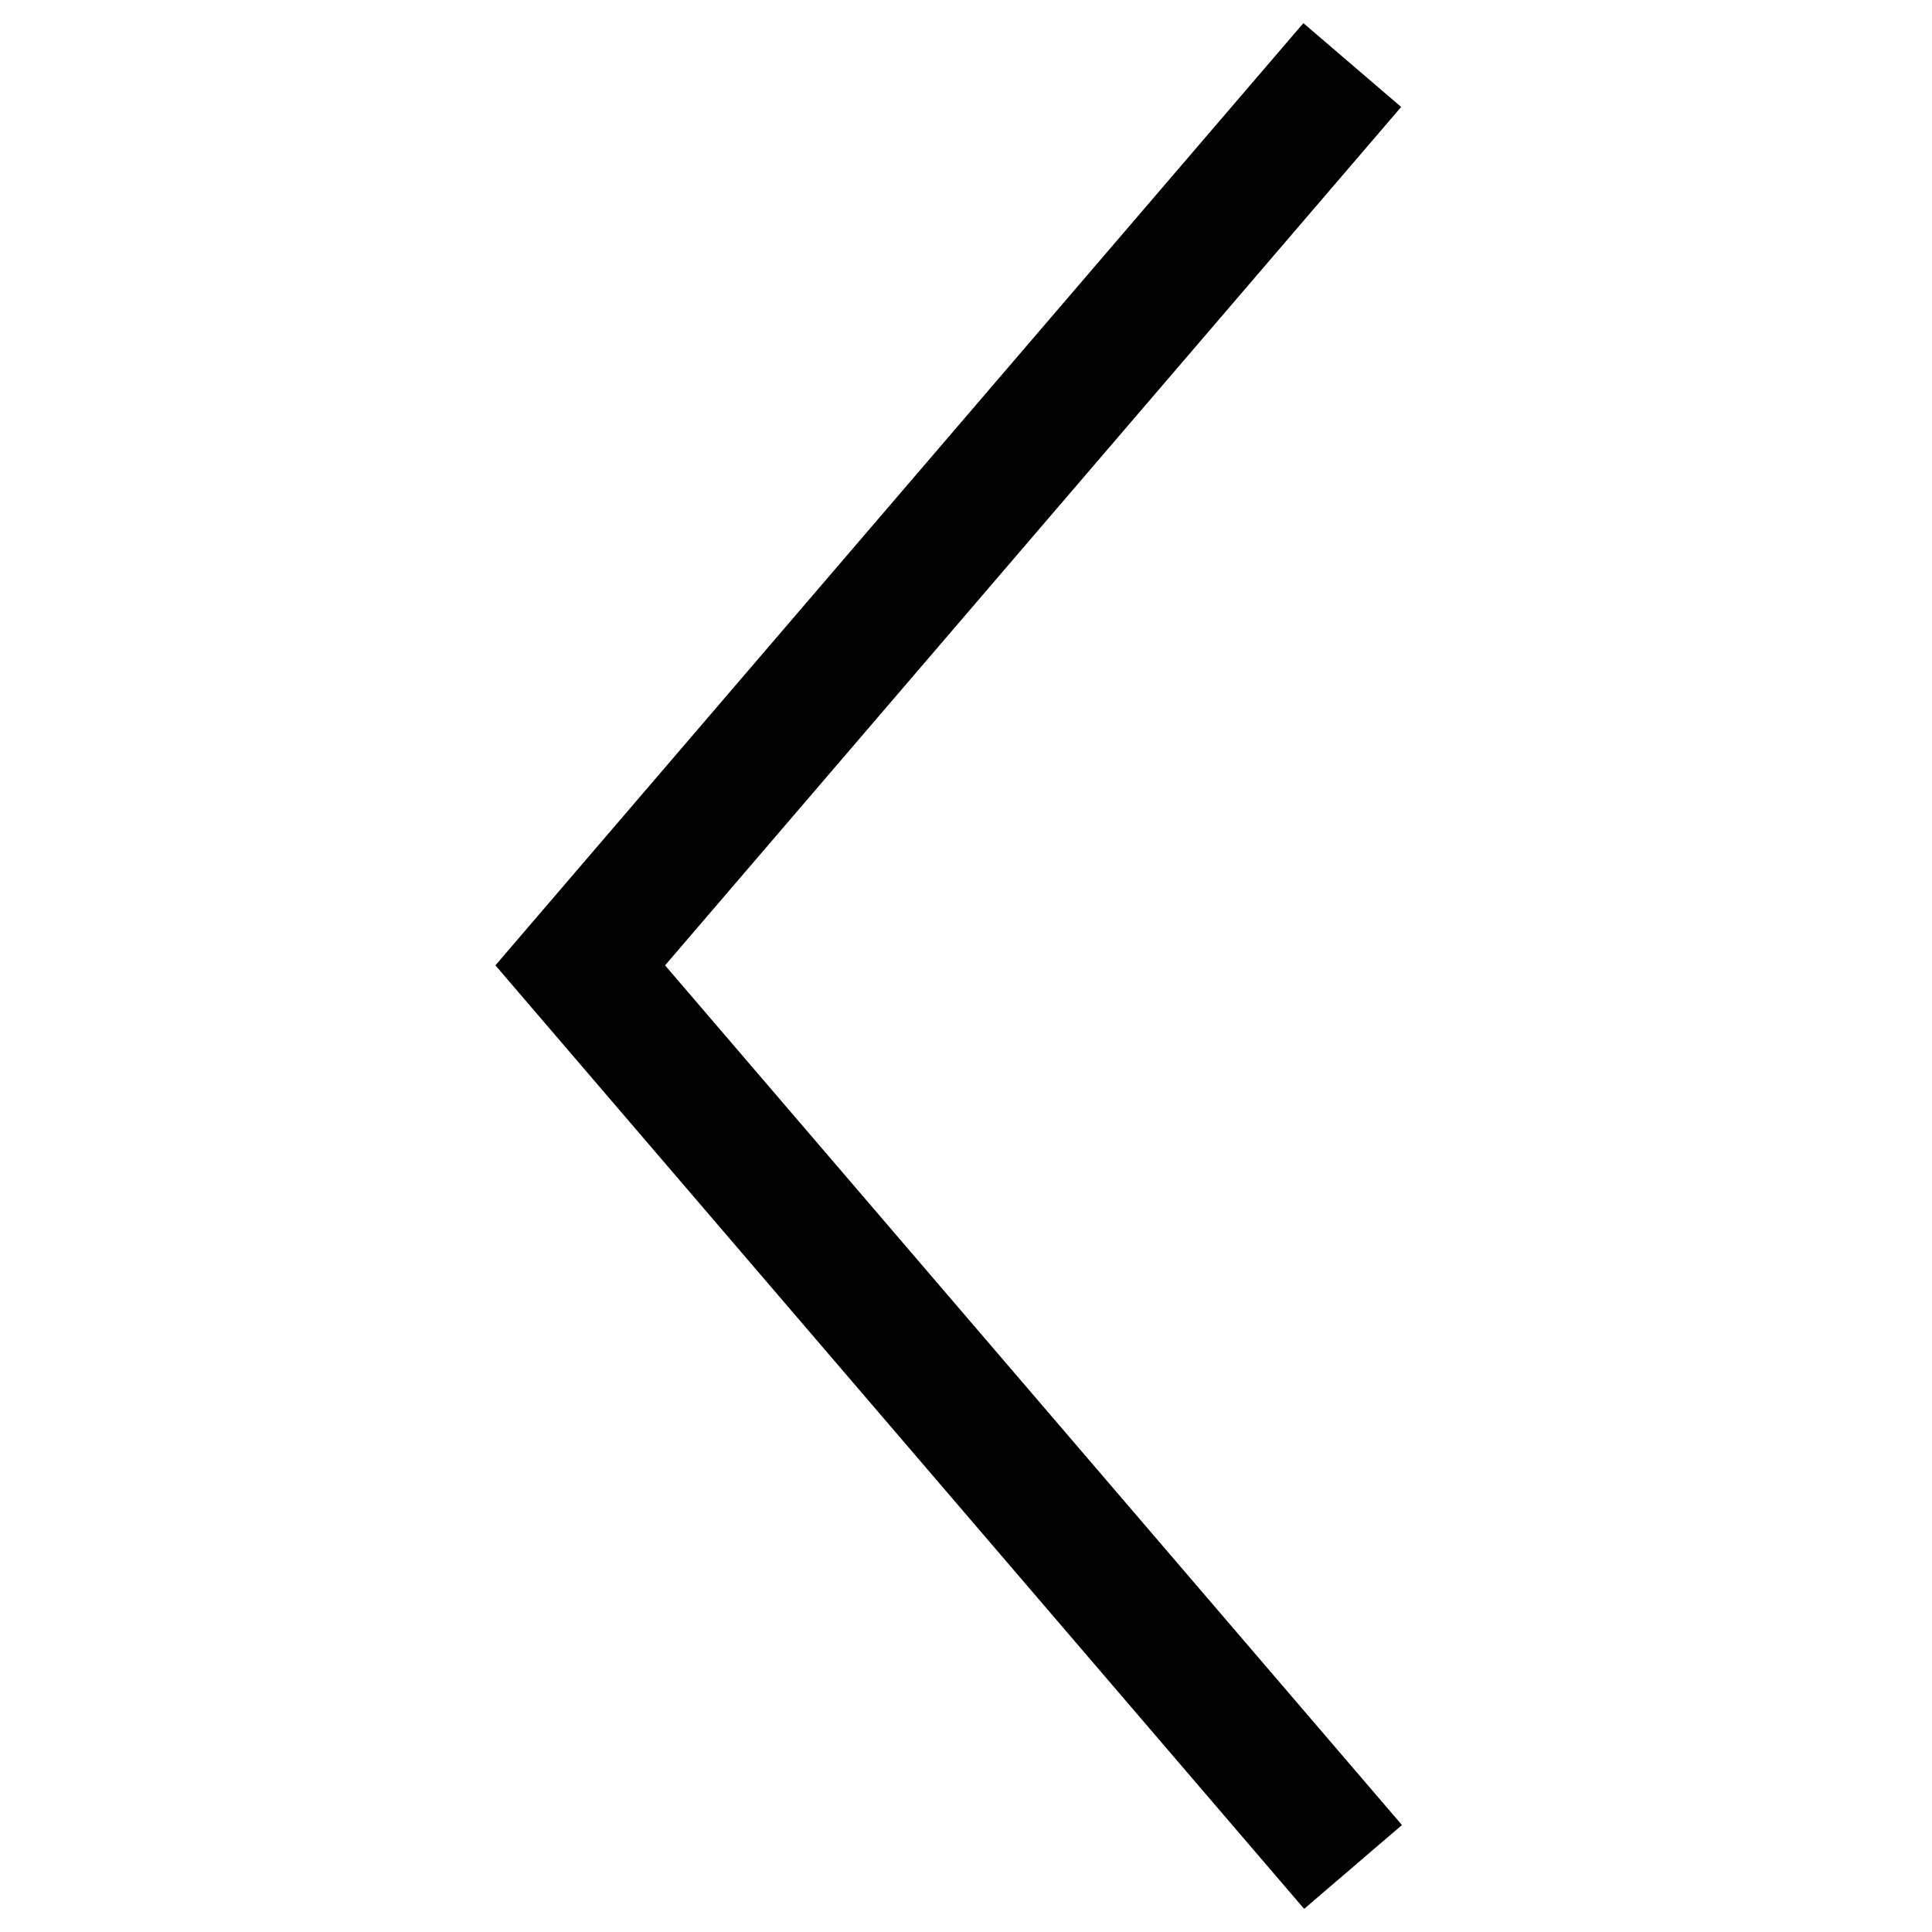
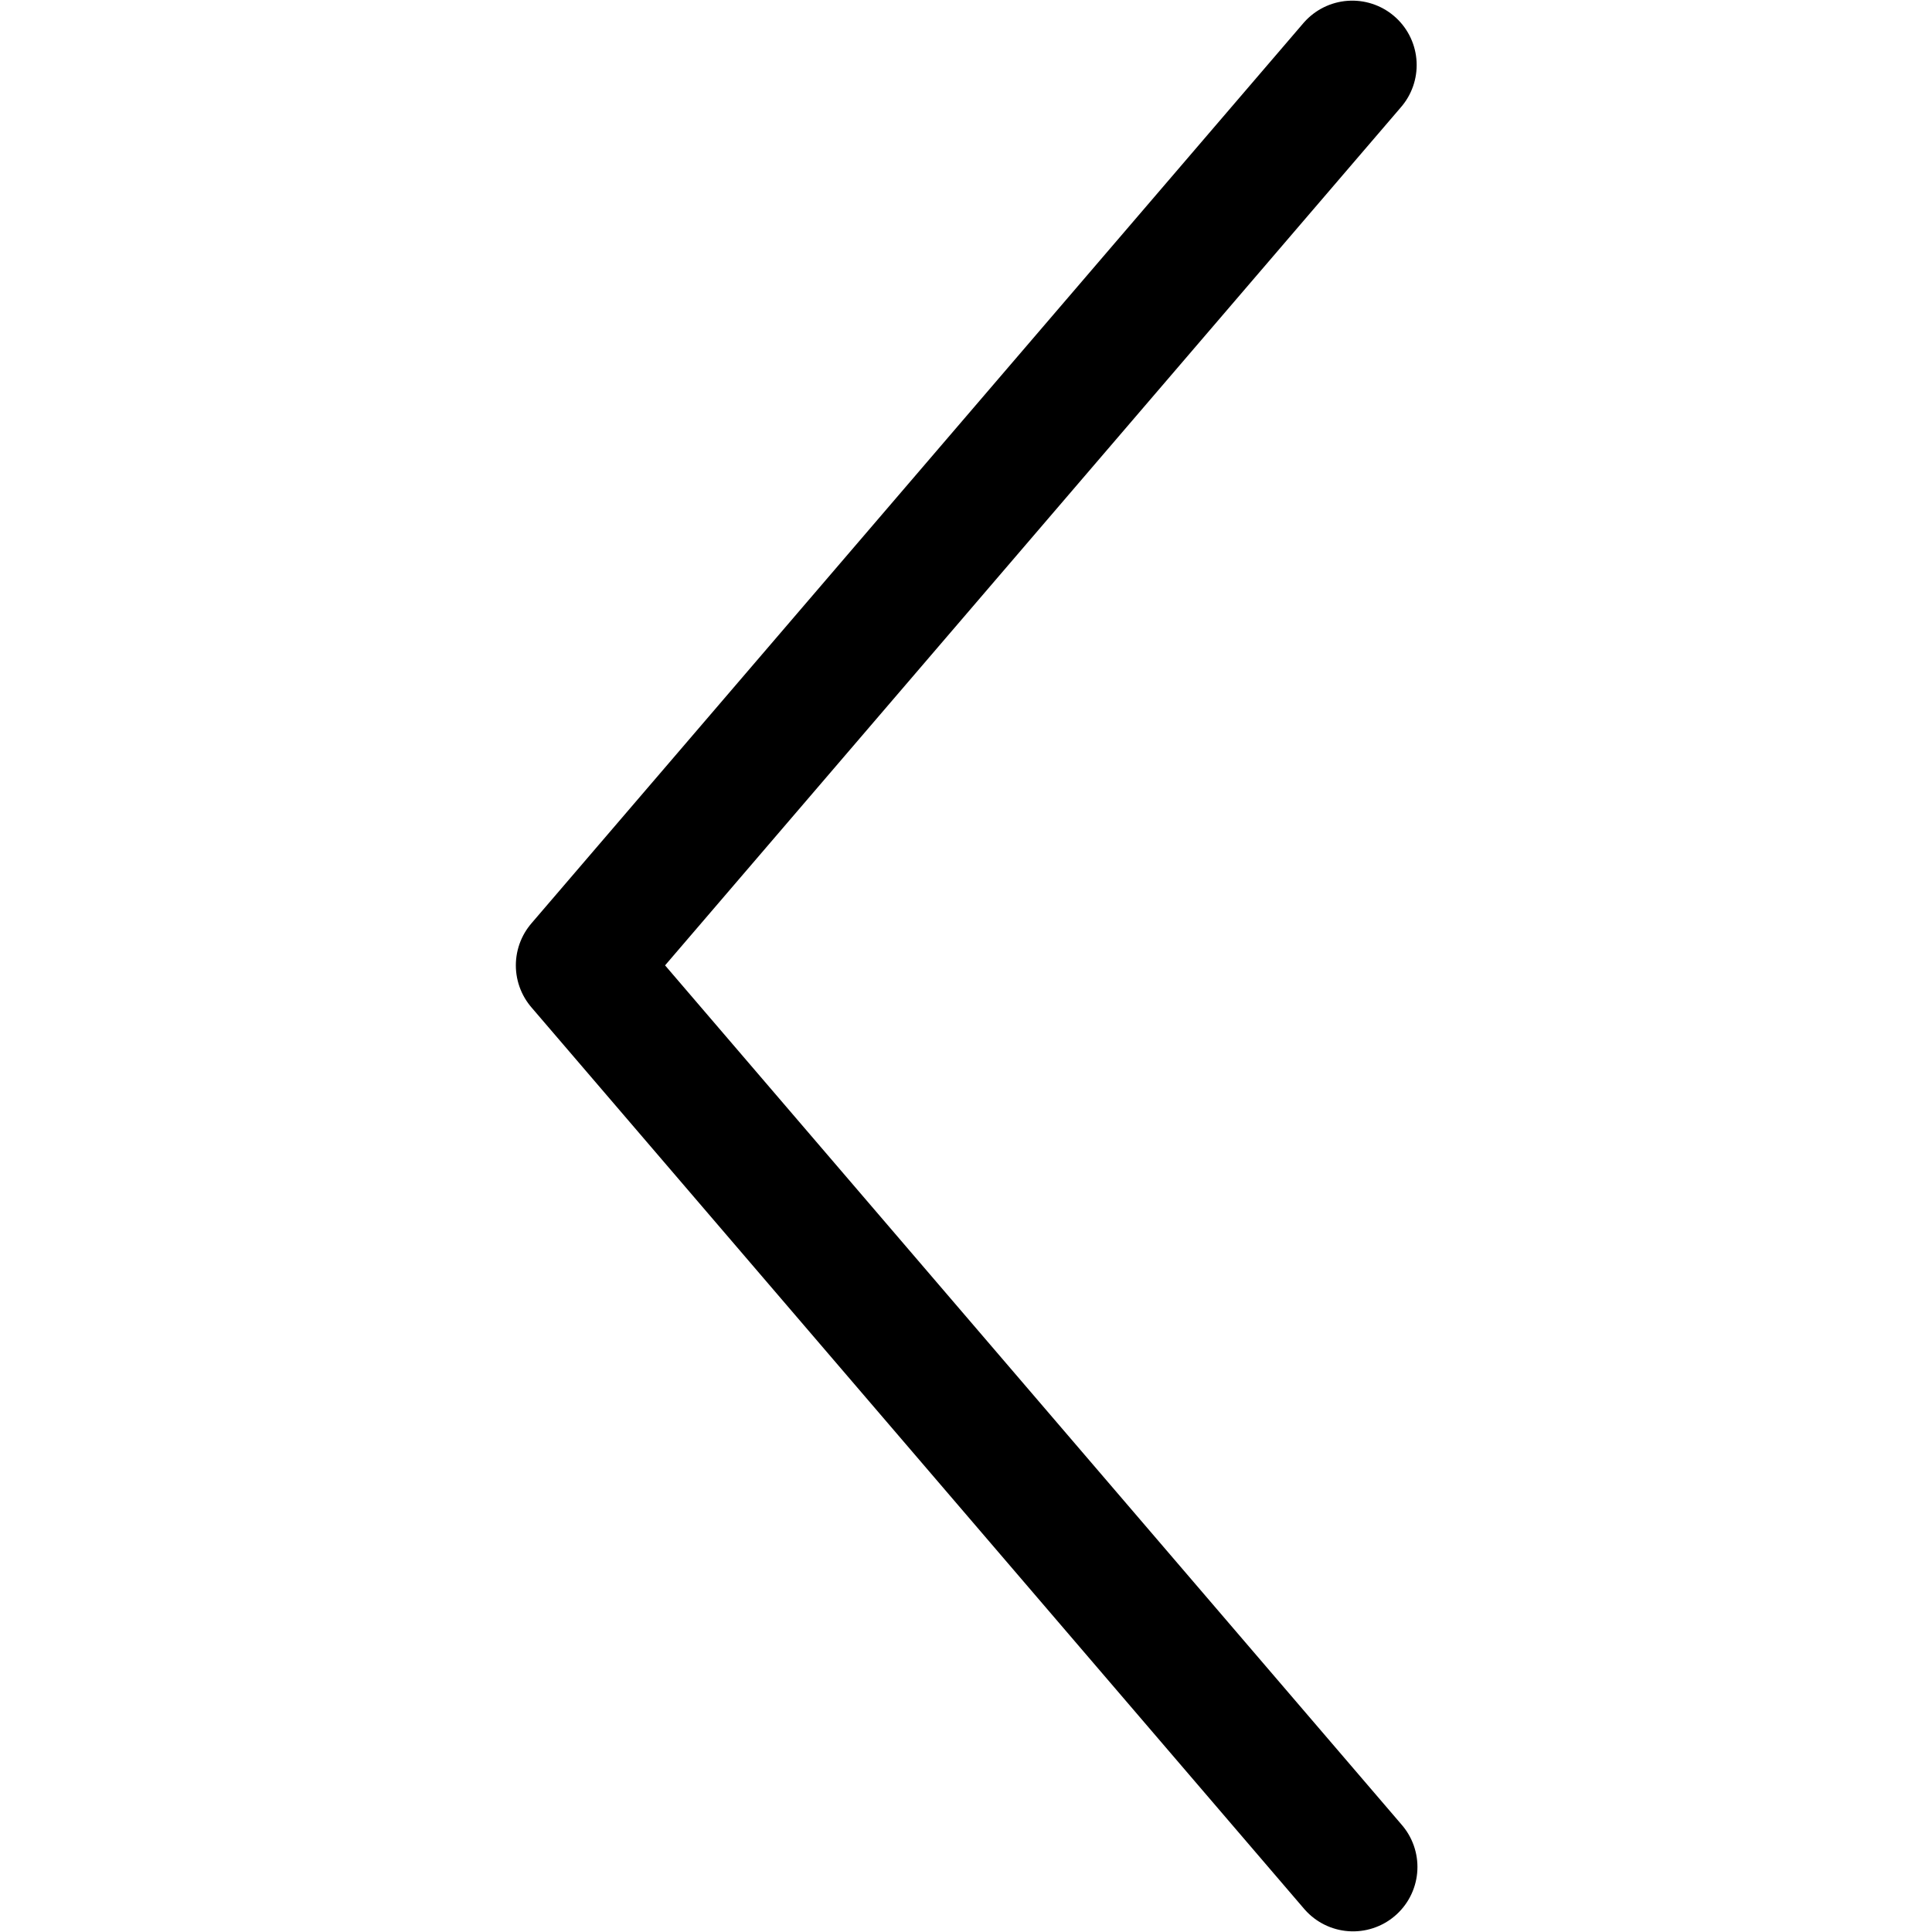
<svg viewBox="0 0 15 15">
-   <polyline stroke="currentColor" strokeWidth="1" fill="none" strokeLinecap="round" strokeLinejoin="round" points="10.505 14.495 4.505 7.495 10.499 0.505 10.499 0.505" />
+   <polyline stroke="currentColor" stroke-width="1" fill="none" stroke-linecap="round" stroke-linejoin="round" points="10.505 14.495 4.505 7.495 10.499 0.505 10.499 0.505" />
</svg>
